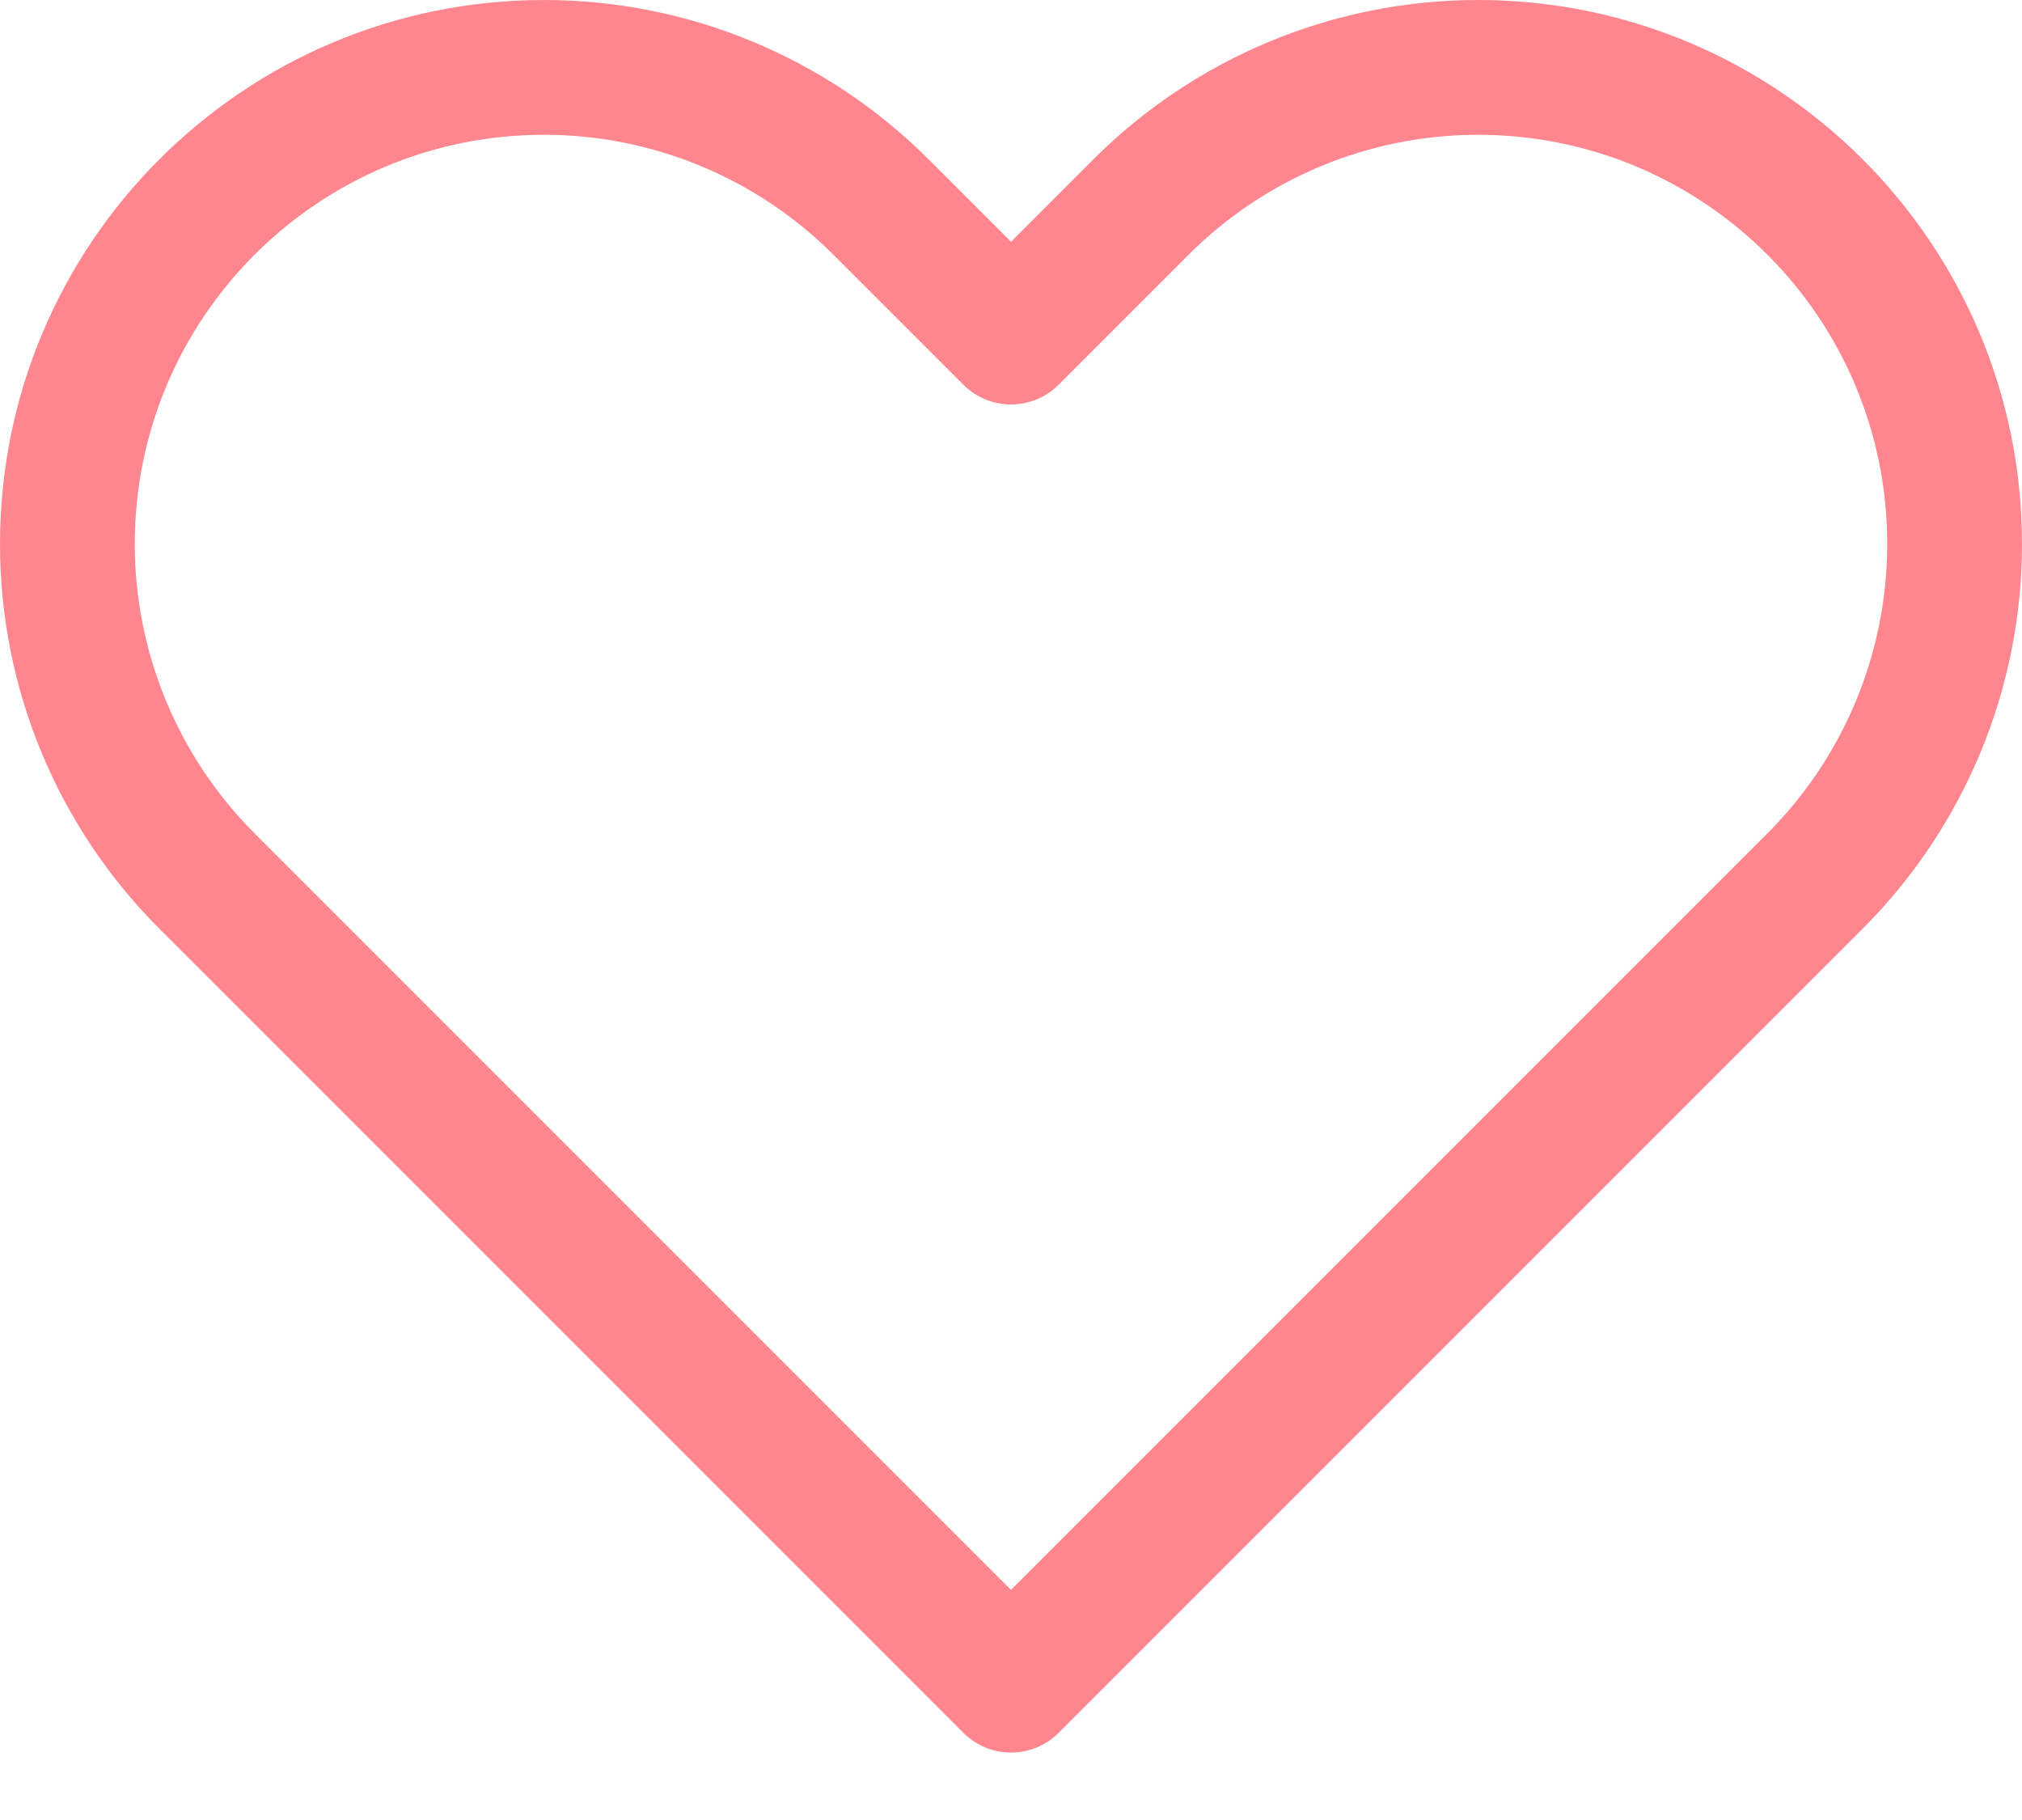
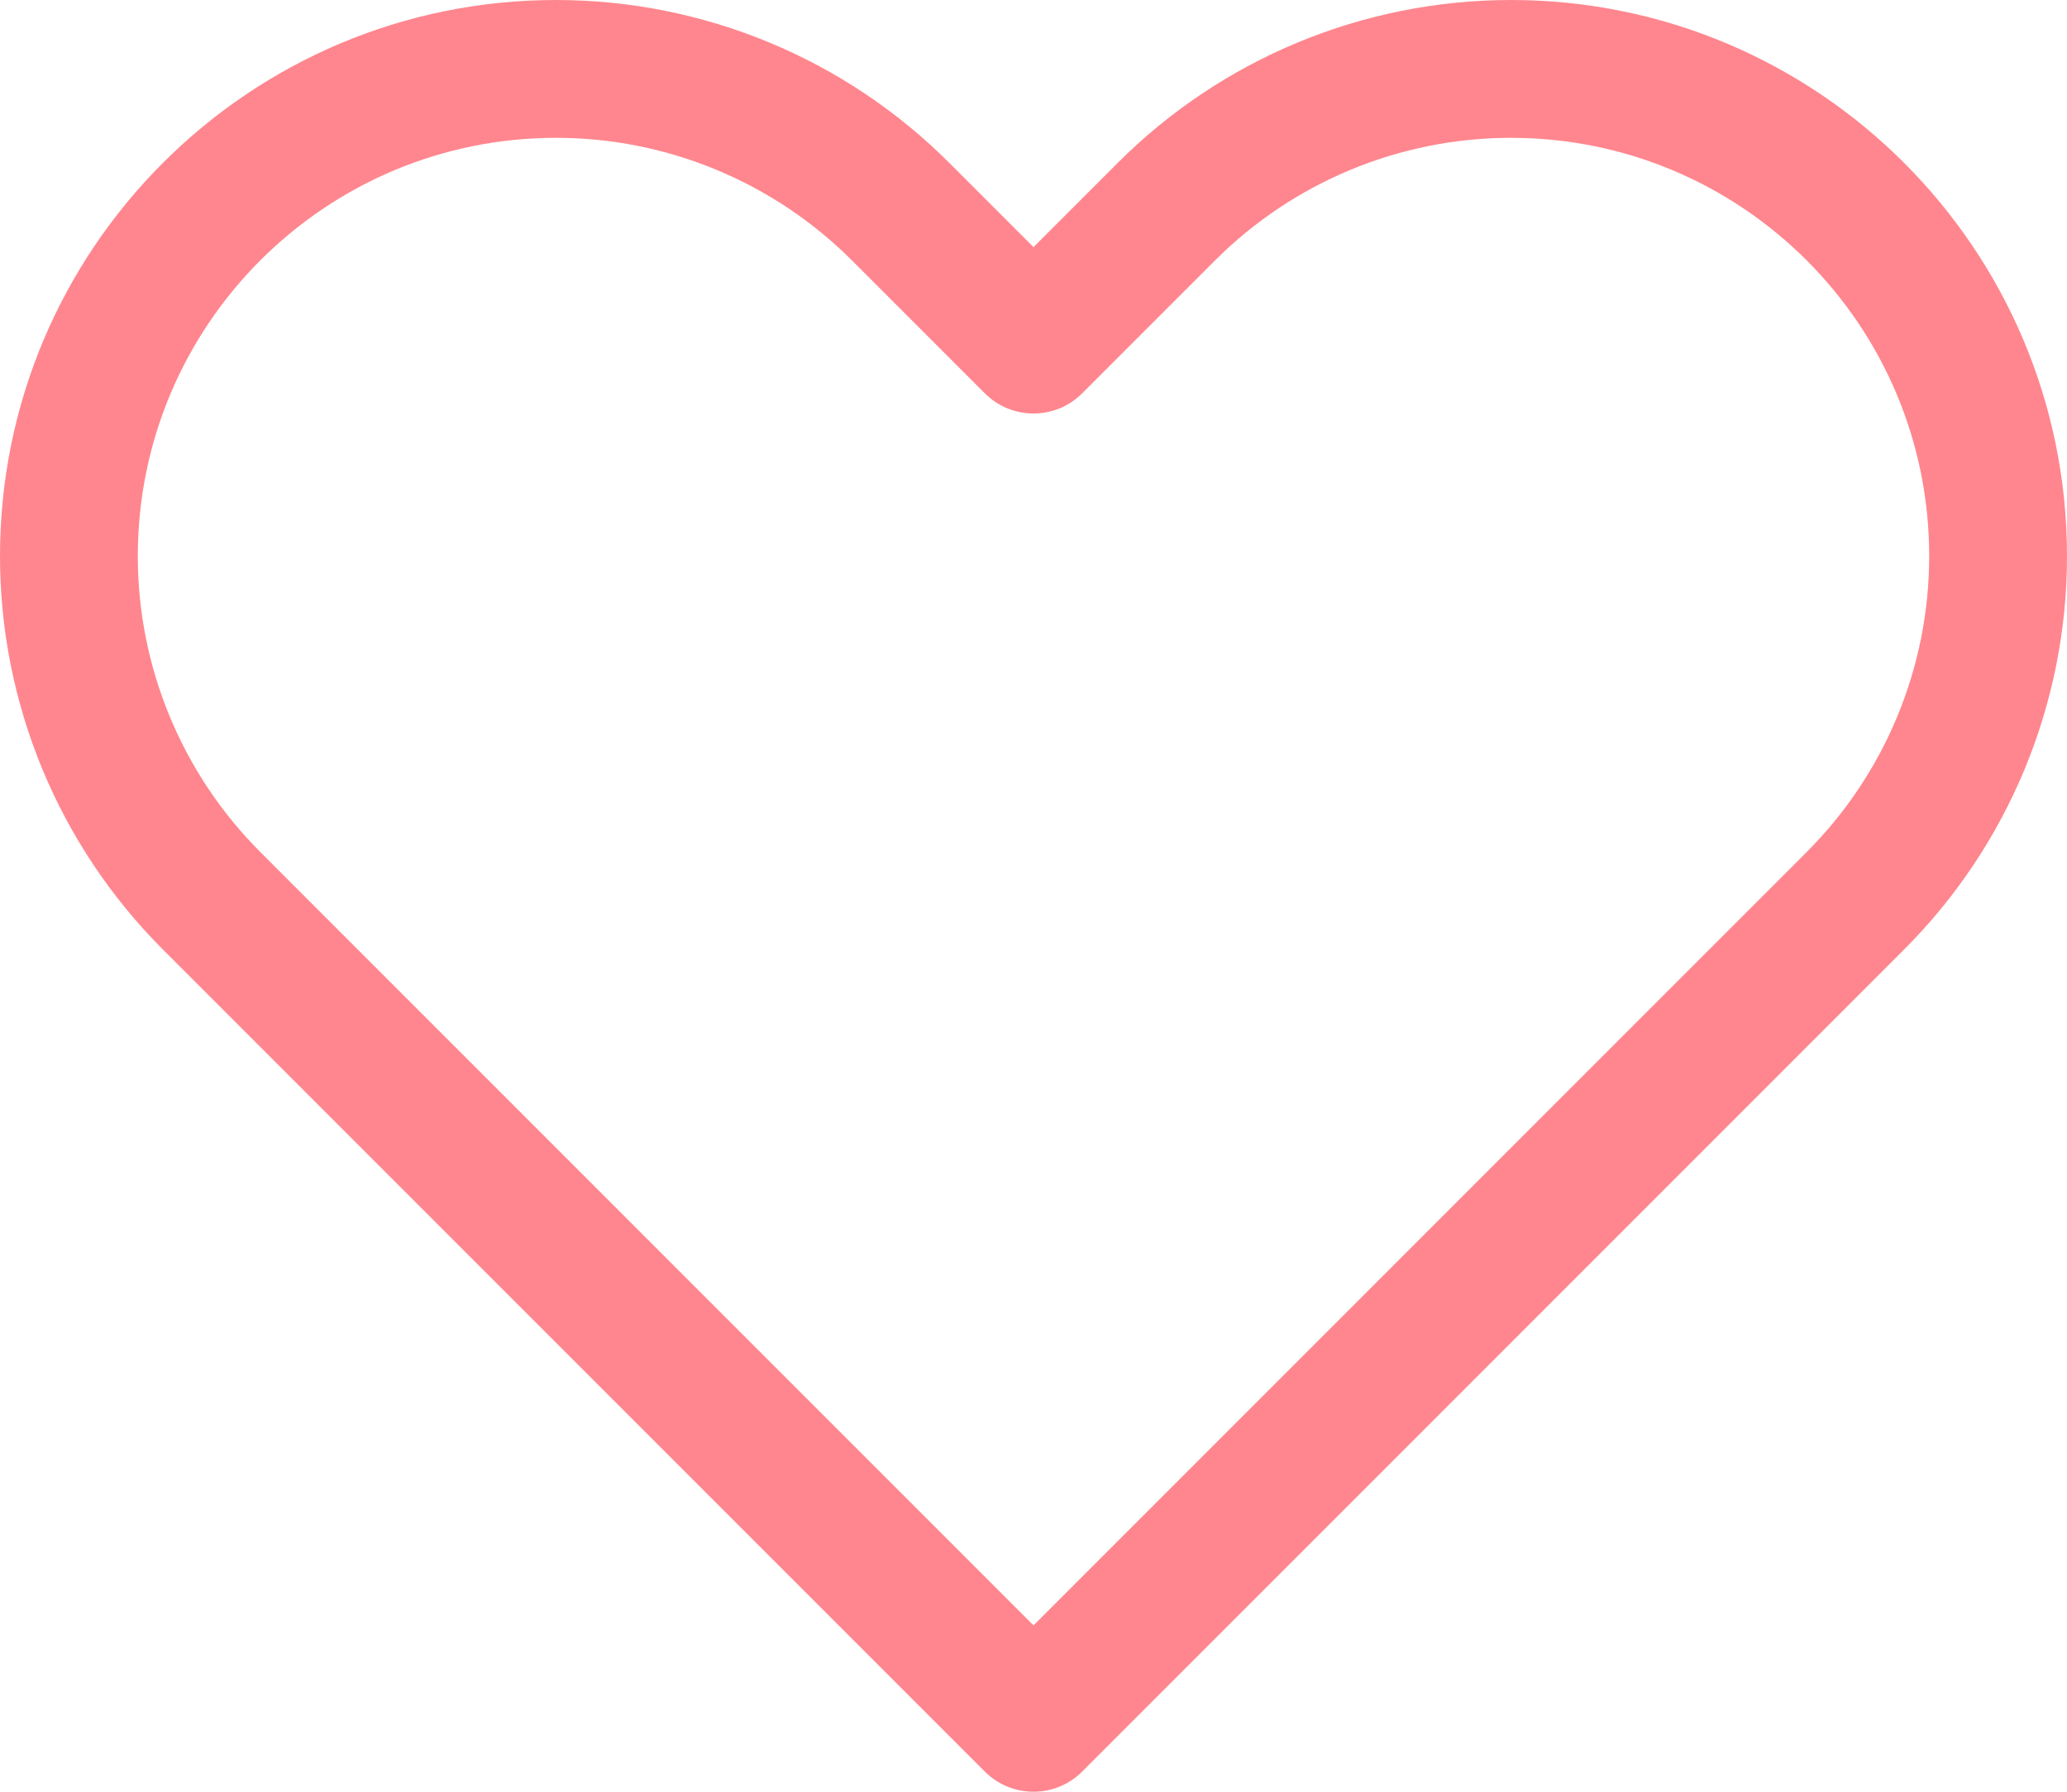
- <svg xmlns="http://www.w3.org/2000/svg" width="20" height="18" viewBox="0 0 20 18" fill="none">
-   <path fill-rule="evenodd" clip-rule="evenodd" d="M5.381 1.333C3.145 1.333 1.333 3.145 1.333 5.381C1.333 6.454 1.76 7.484 2.519 8.243L10 15.724L17.481 8.243C18.24 7.484 18.667 6.454 18.667 5.381C18.667 3.145 16.855 1.333 14.619 1.333C13.546 1.333 12.516 1.76 11.757 2.519L10.471 3.805C10.211 4.065 9.789 4.065 9.529 3.805L8.243 2.519C7.484 1.76 6.454 1.333 5.381 1.333ZM0 5.381C0 2.409 2.409 0 5.381 0C6.808 0 8.176 0.567 9.185 1.576L10 2.391L10.815 1.576C11.824 0.567 13.192 0 14.619 0C17.591 0 20 2.409 20 5.381C20 6.808 19.433 8.176 18.424 9.185L10.471 17.138C10.211 17.398 9.789 17.398 9.529 17.138L1.576 9.185C0.567 8.176 0 6.808 0 5.381Z" fill="#FF868E" />
+ <svg xmlns="http://www.w3.org/2000/svg" width="30" height="26" viewBox="0 0 30 26" fill="none">
+   <path fill-rule="evenodd" clip-rule="evenodd" d="M8.071 2C4.718 2 2 4.718 2 8.071C2 9.681 2.64 11.225 3.778 12.364L15 23.586L26.222 12.364C27.36 11.225 28 9.681 28 8.071C28 4.718 25.282 2 21.929 2C20.319 2 18.775 2.64 17.636 3.778L15.707 5.707C15.317 6.098 14.683 6.098 14.293 5.707L12.364 3.778C11.225 2.64 9.681 2 8.071 2ZM0 8.071C0 3.614 3.614 0 8.071 0C10.212 0 12.265 0.85 13.778 2.364L15 3.586L16.222 2.364C17.735 0.85 19.788 0 21.929 0C26.387 0 30 3.614 30 8.071C30 10.212 29.15 12.265 27.636 13.778L15.707 25.707C15.317 26.098 14.683 26.098 14.293 25.707L2.364 13.778C0.85 12.265 0 10.212 0 8.071Z" fill="#FF868E" />
</svg>
